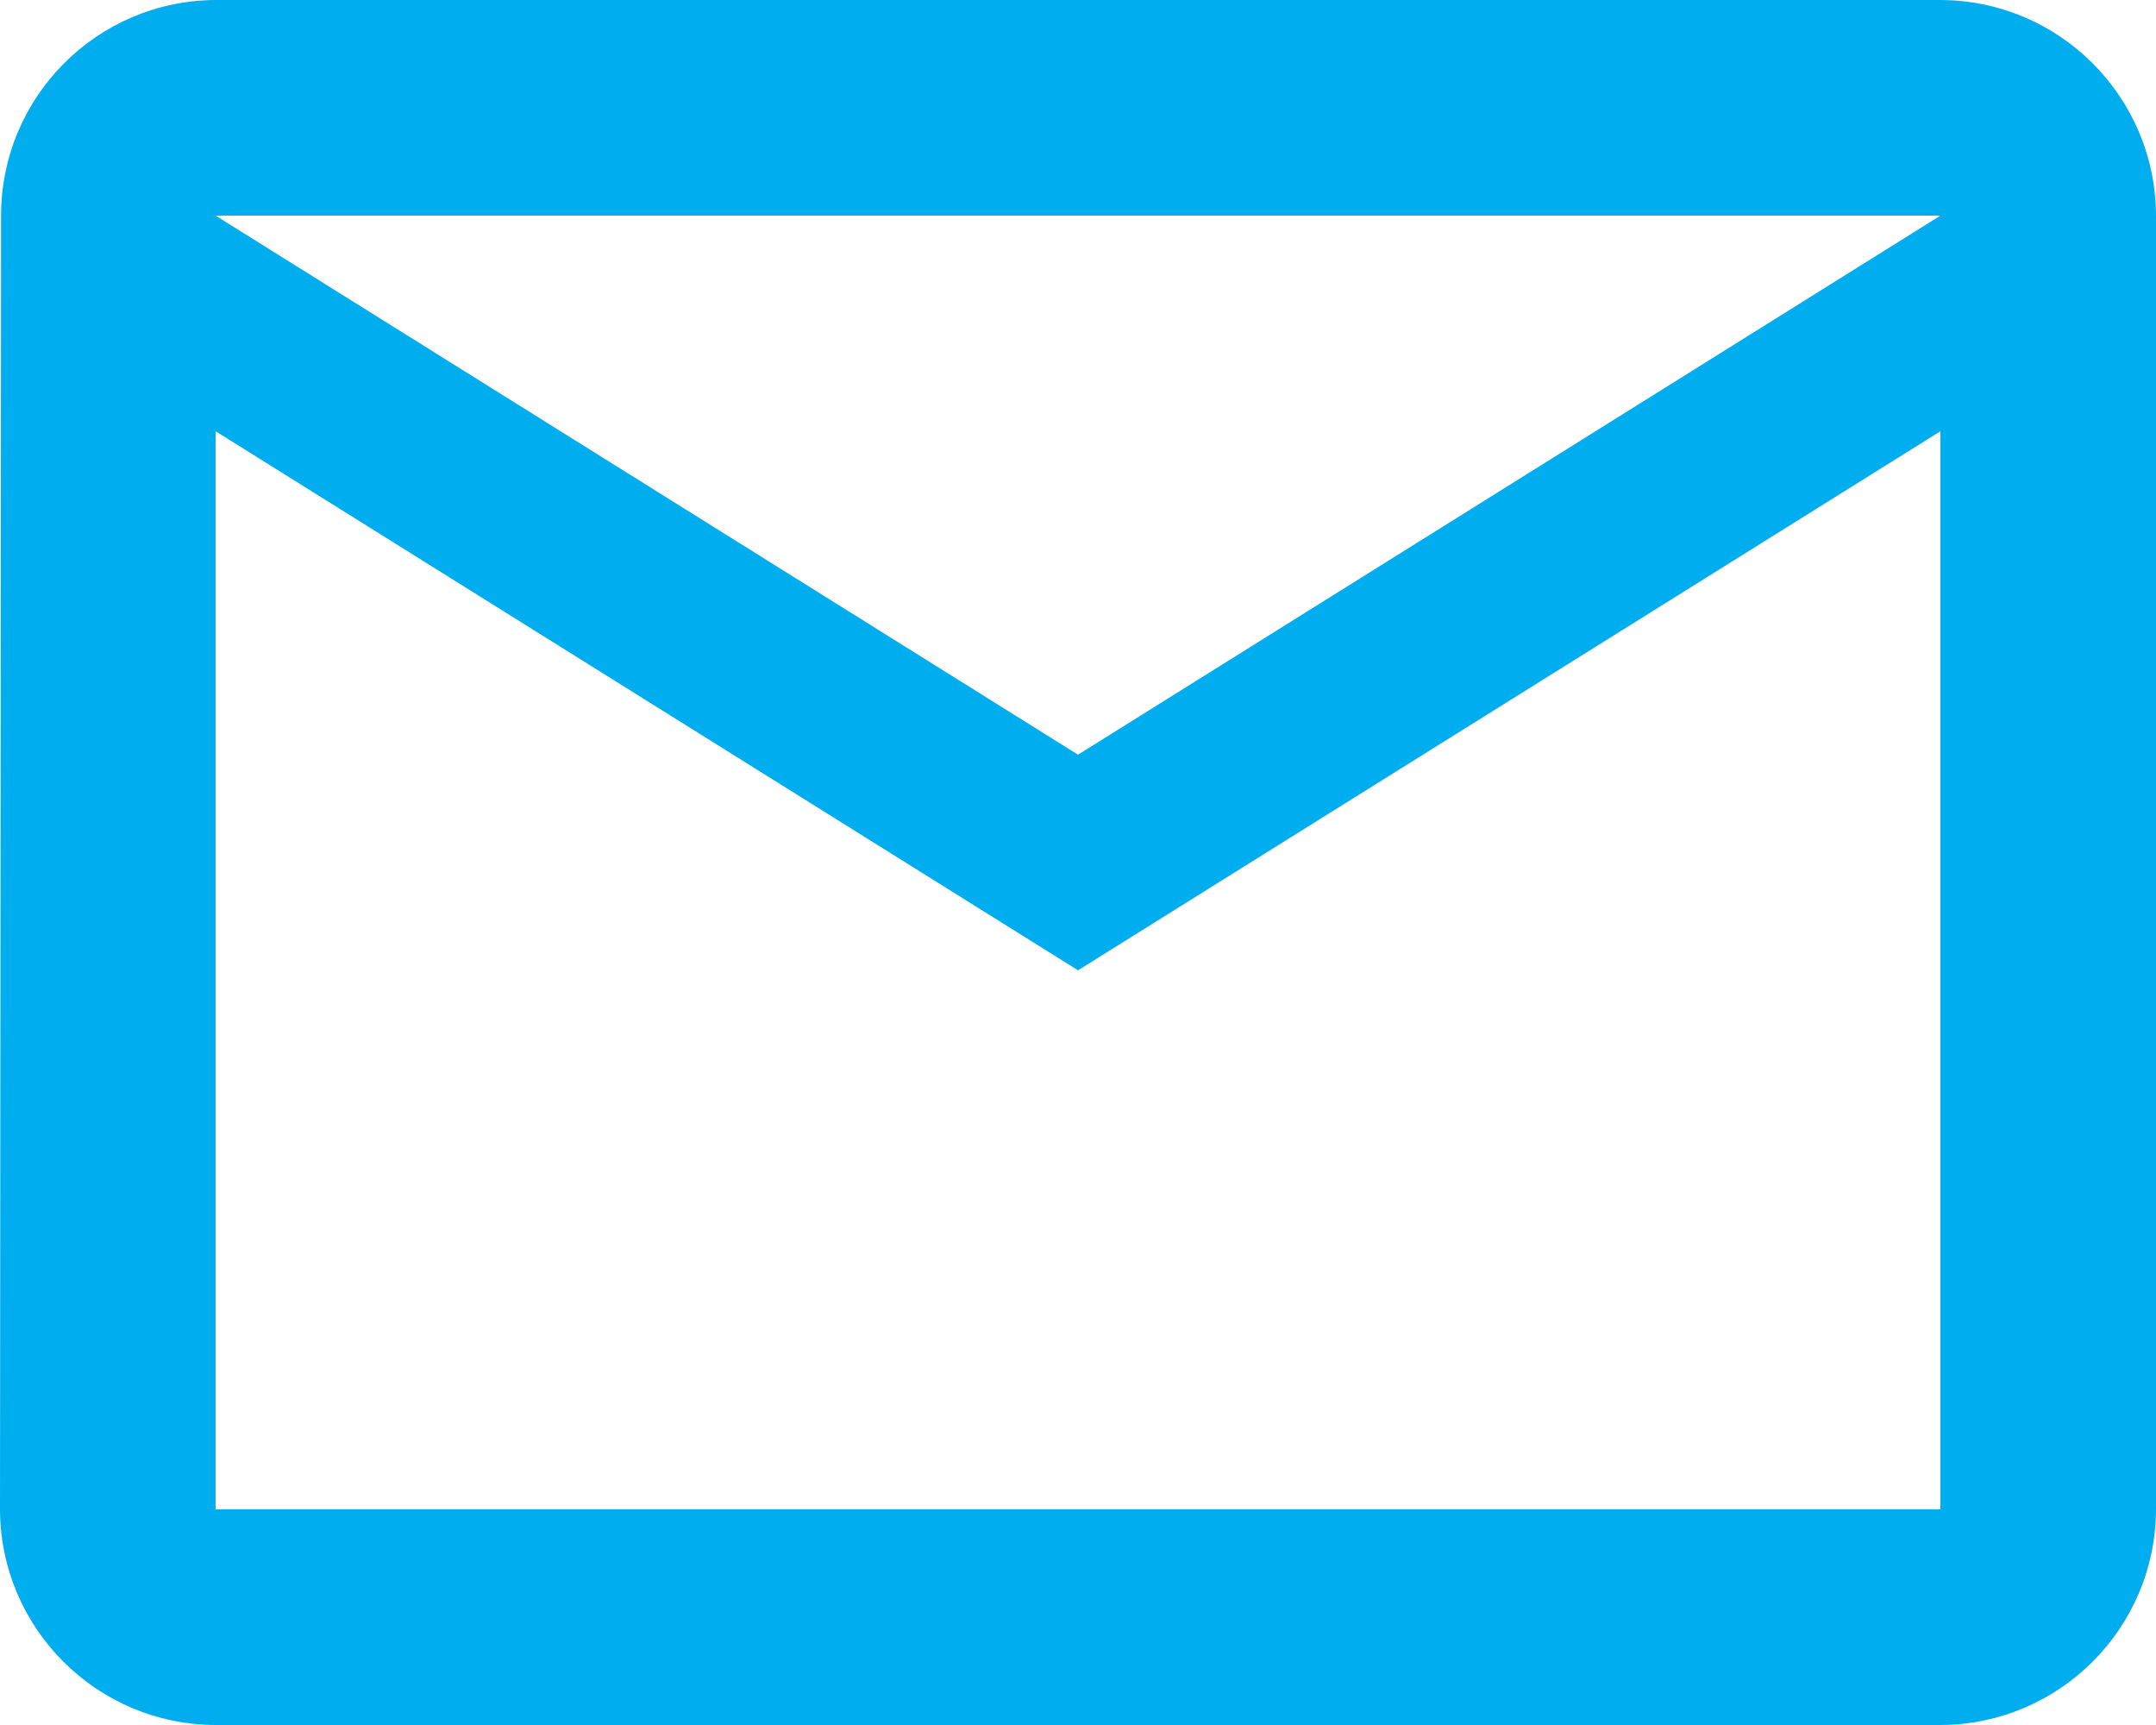
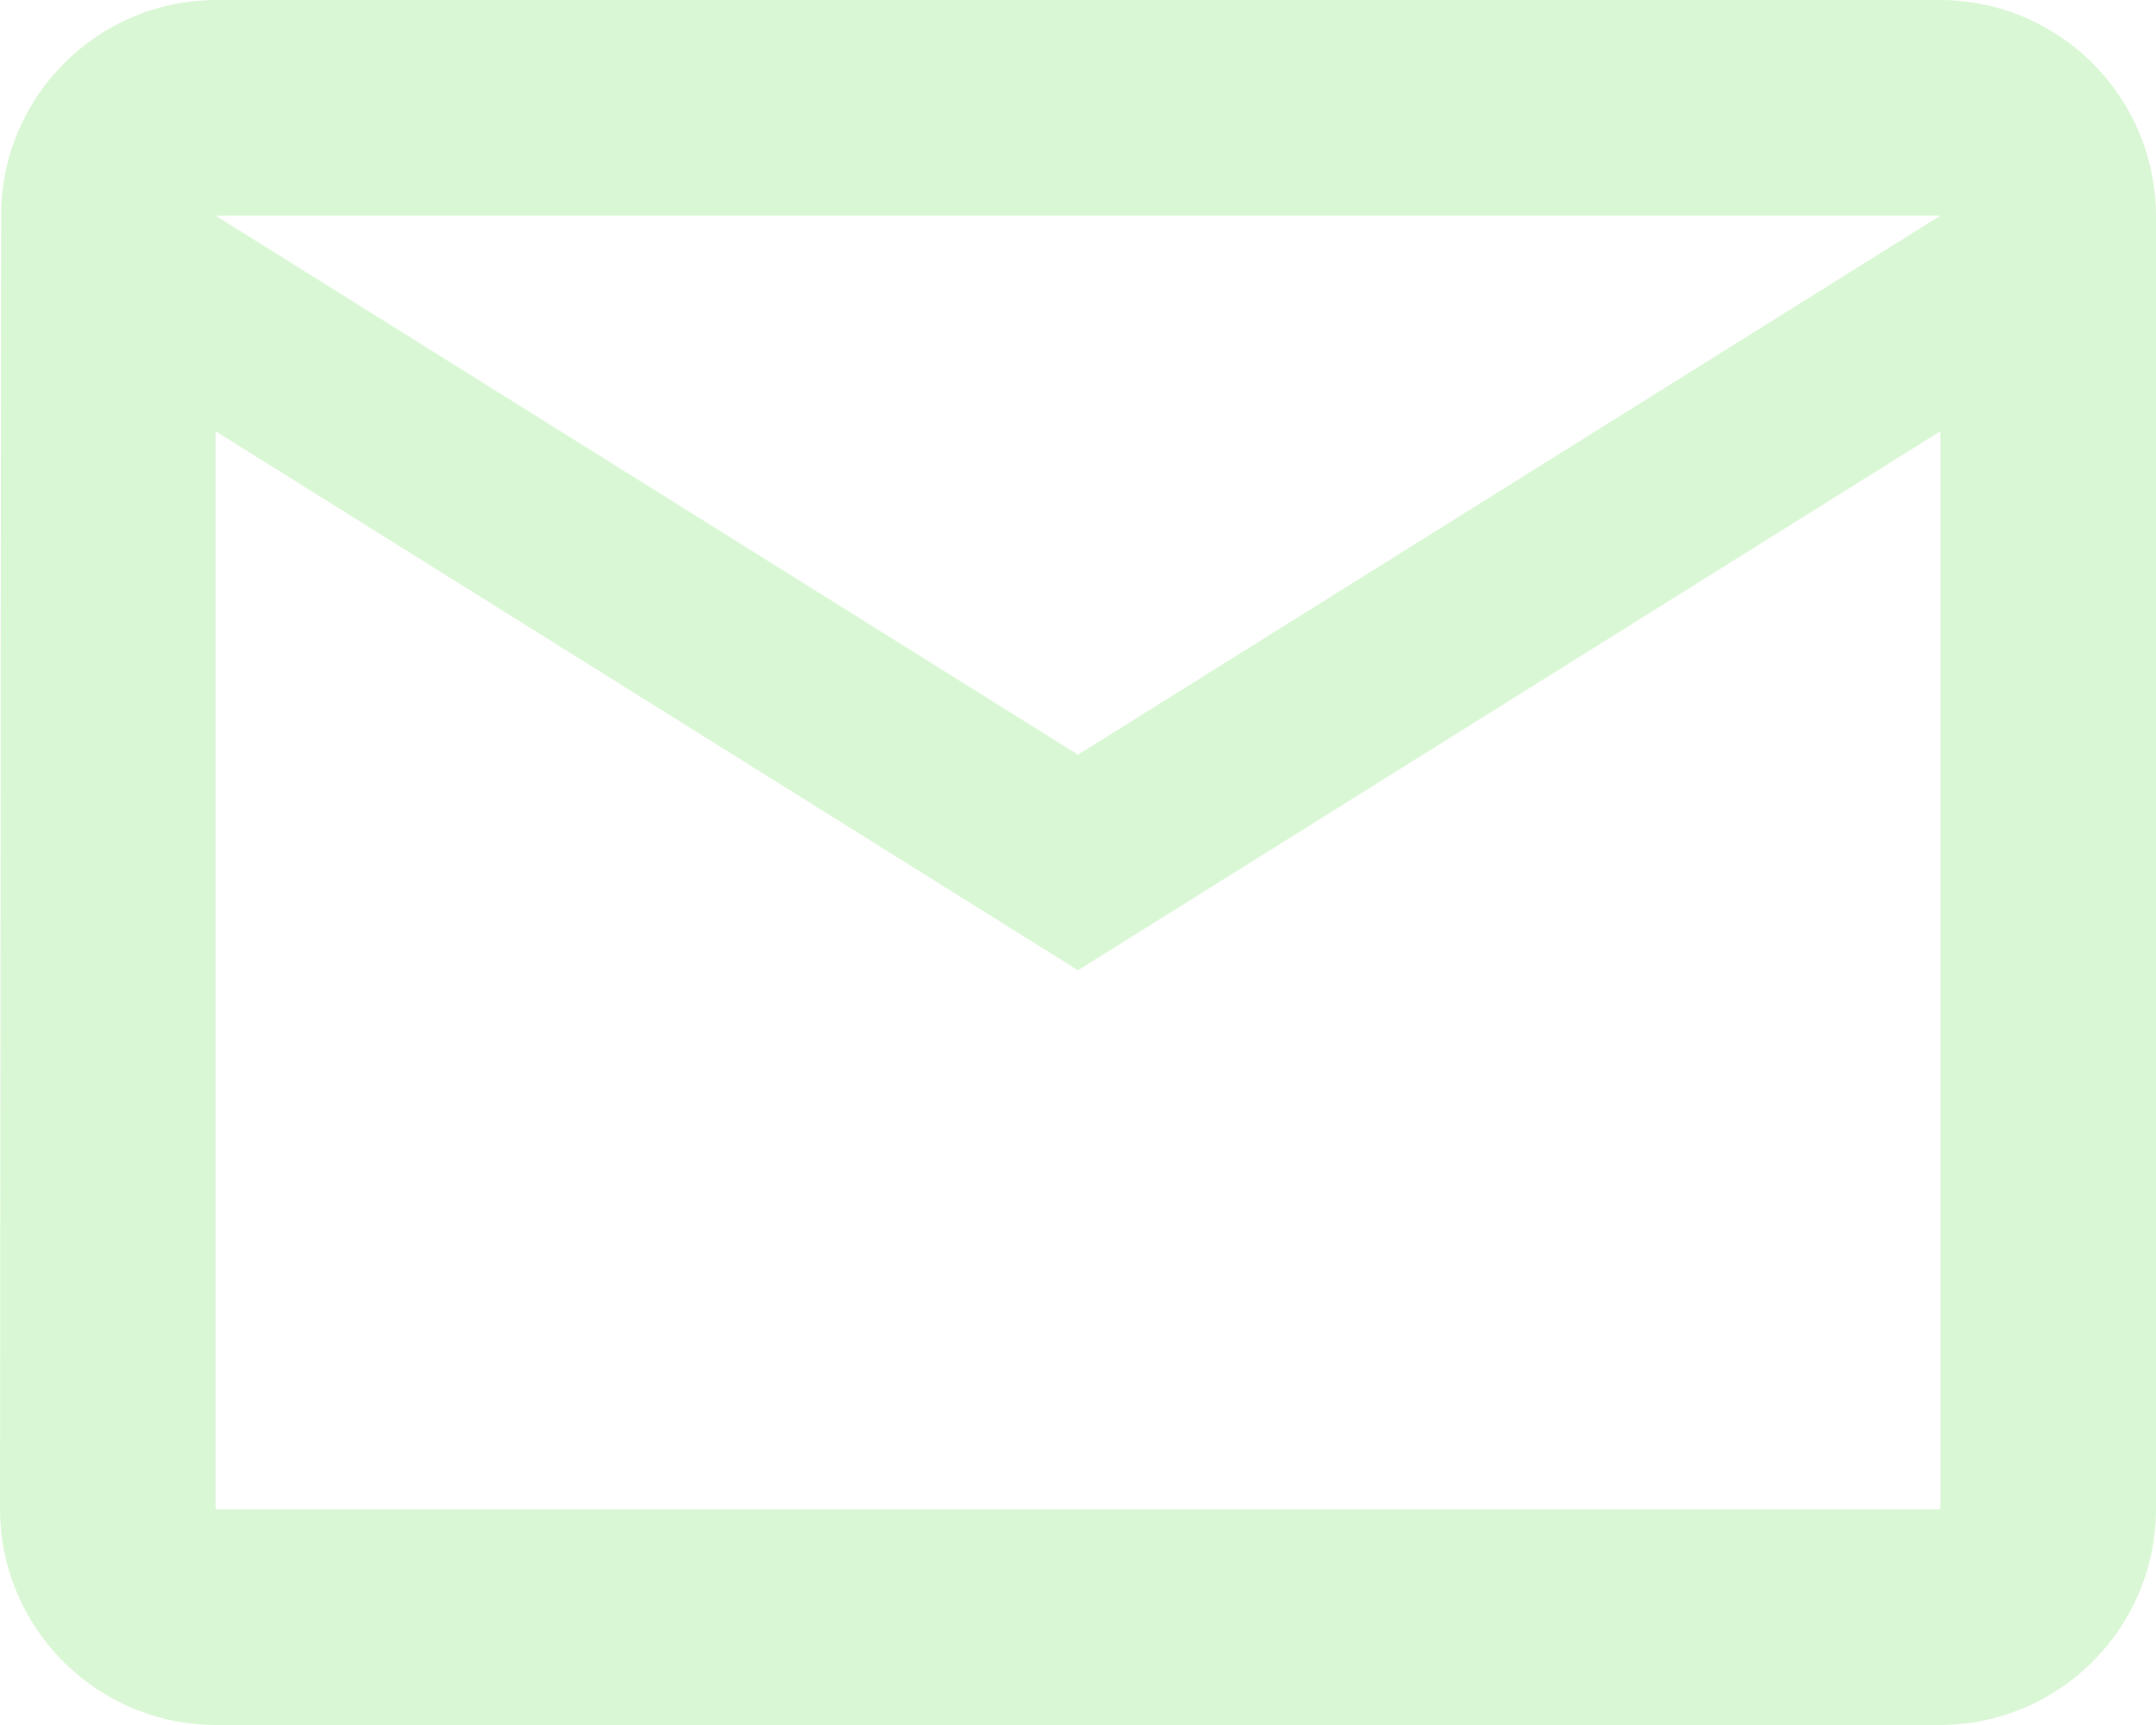
<svg xmlns="http://www.w3.org/2000/svg" width="20" height="16" viewBox="0 0 20 16">
-   <path id="Icon_material-mail-outline" data-name="Icon material-mail-outline" d="M21,6H5A2,2,0,0,0,3.01,8L3,20a2.006,2.006,0,0,0,2,2H21a2.006,2.006,0,0,0,2-2V8A2.006,2.006,0,0,0,21,6Zm0,14H5V10l8,5,8-5Zm-8-7L5,8H21Z" transform="translate(-3 -6)" fill="#00aeef" />
+   <path id="Icon_material-mail-outline" data-name="Icon material-mail-outline" d="M21,6H5A2,2,0,0,0,3.01,8L3,20a2.006,2.006,0,0,0,2,2H21a2.006,2.006,0,0,0,2-2V8A2.006,2.006,0,0,0,21,6Zm0,14H5V10l8,5,8-5Zm-8-7L5,8H21Z" transform="translate(-3 -6)" fill="#daf7d5" />
</svg>
